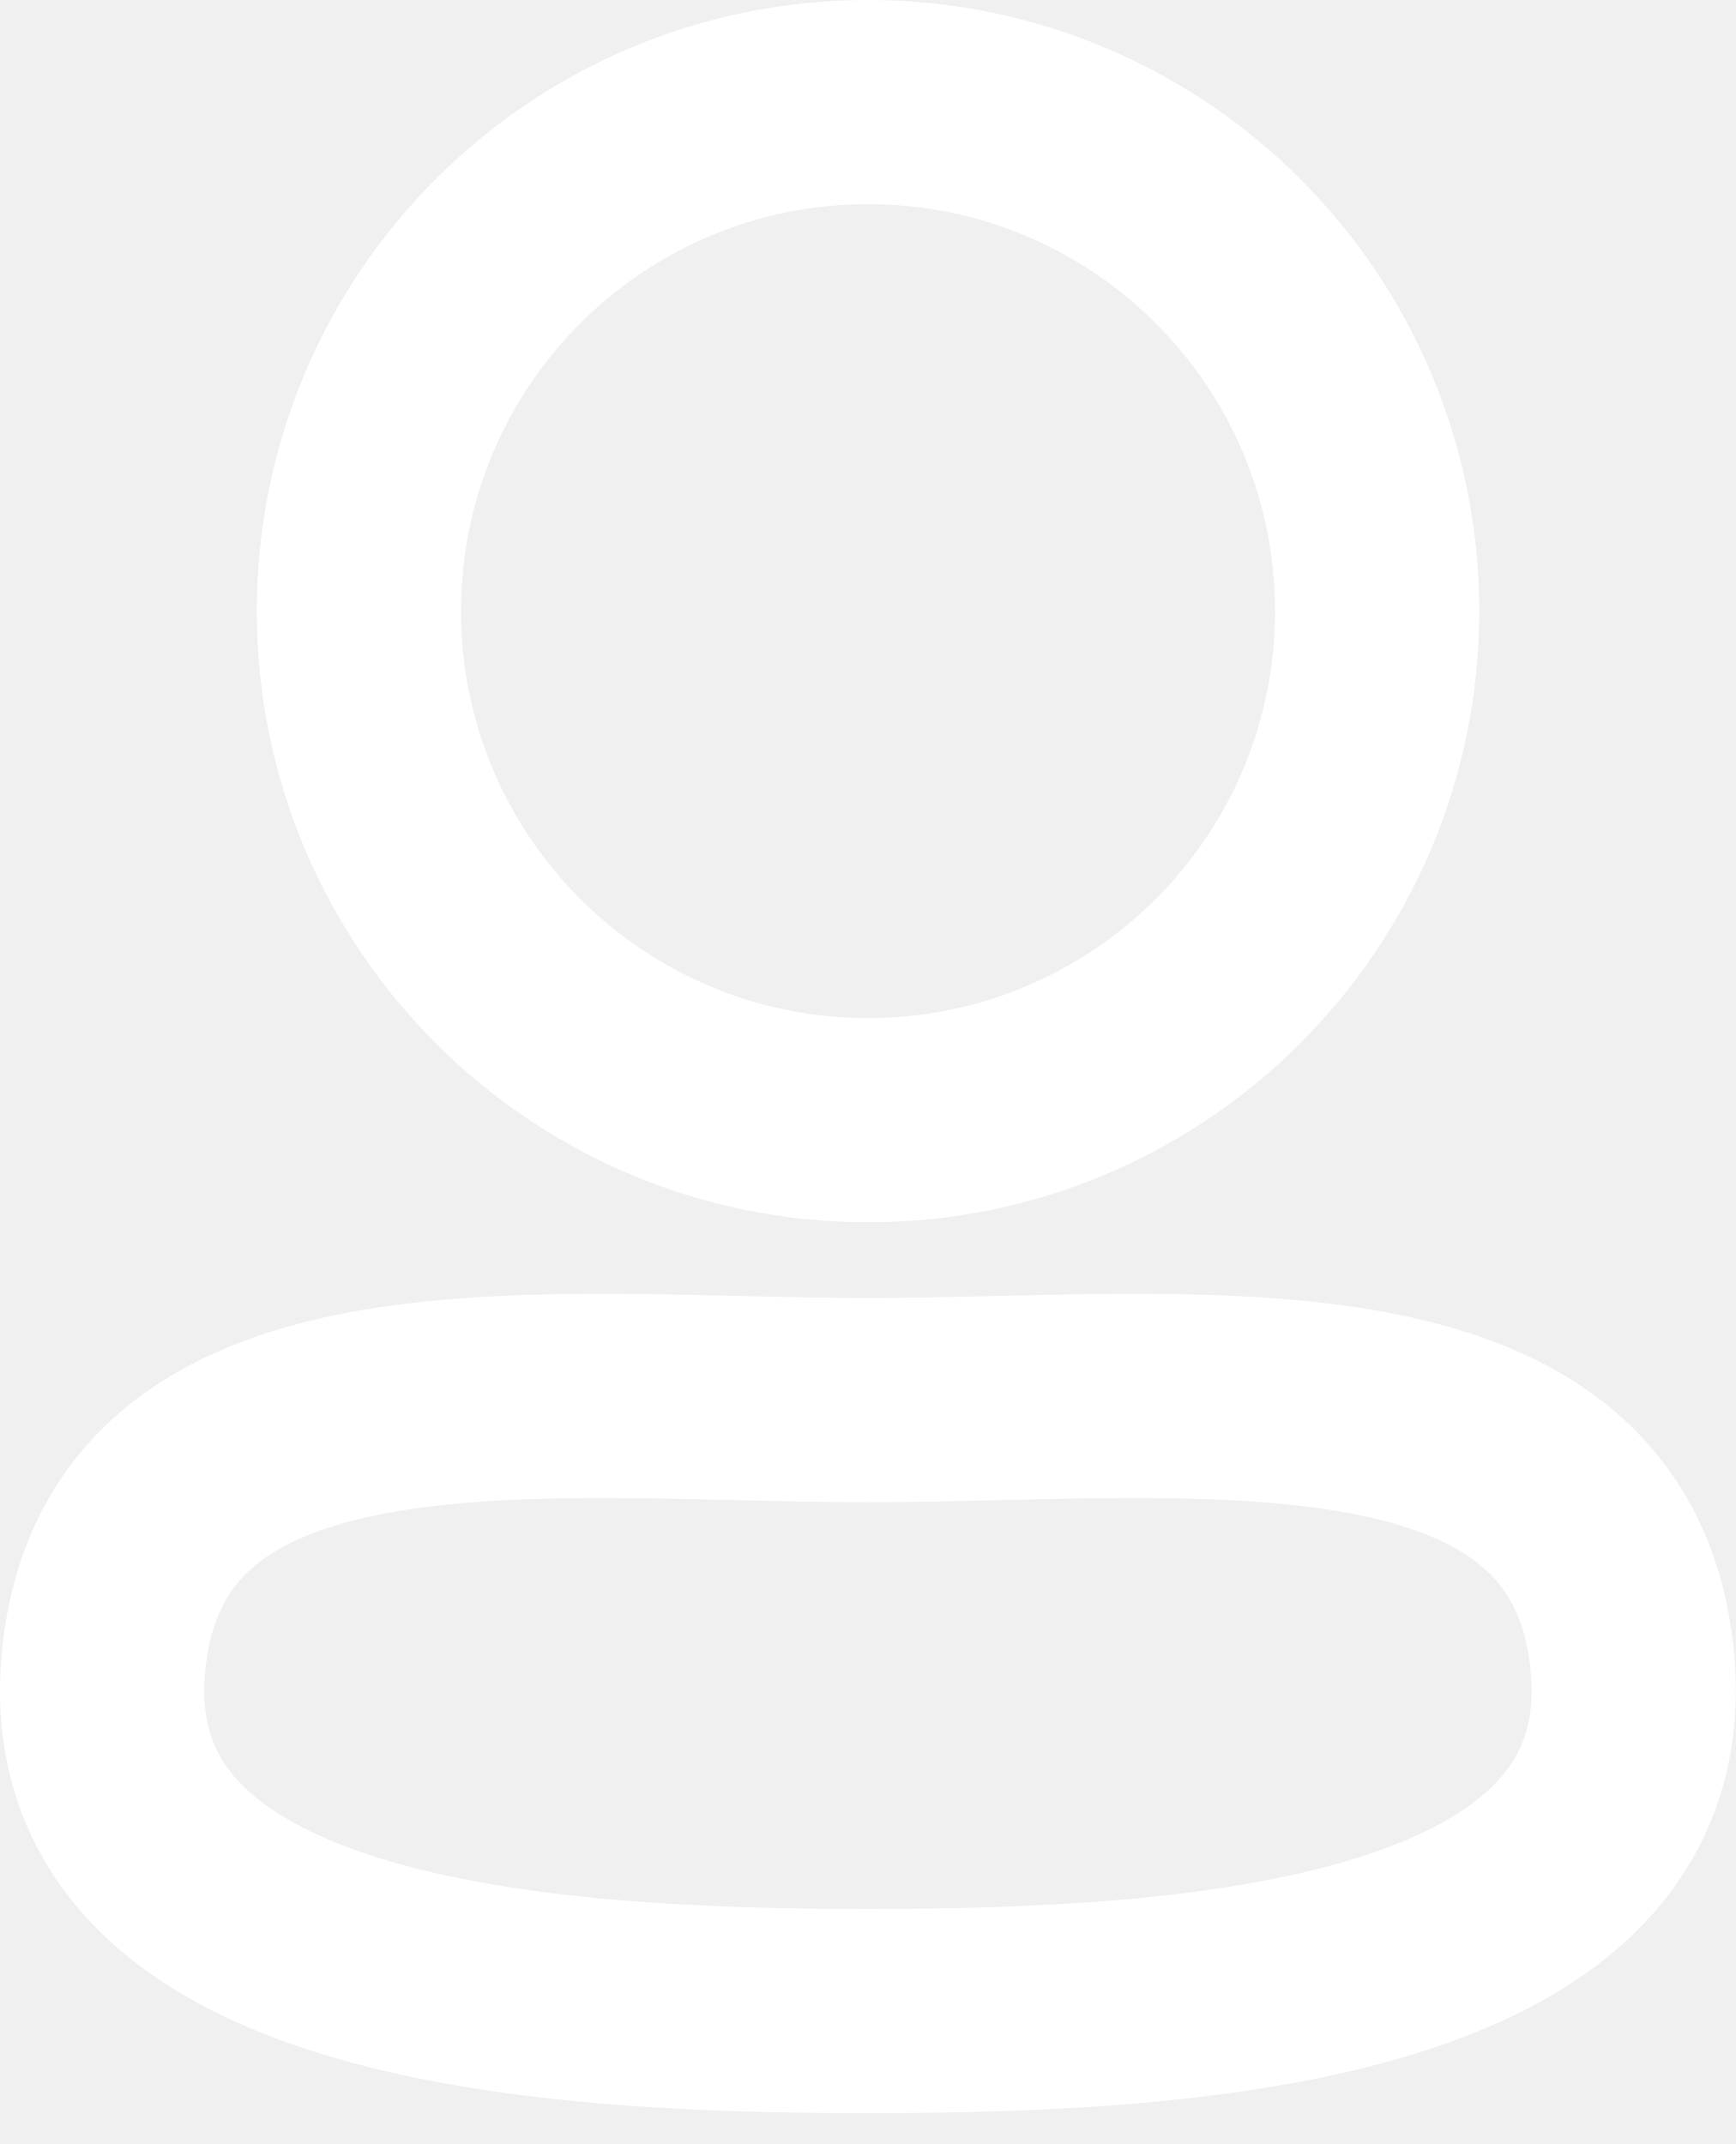
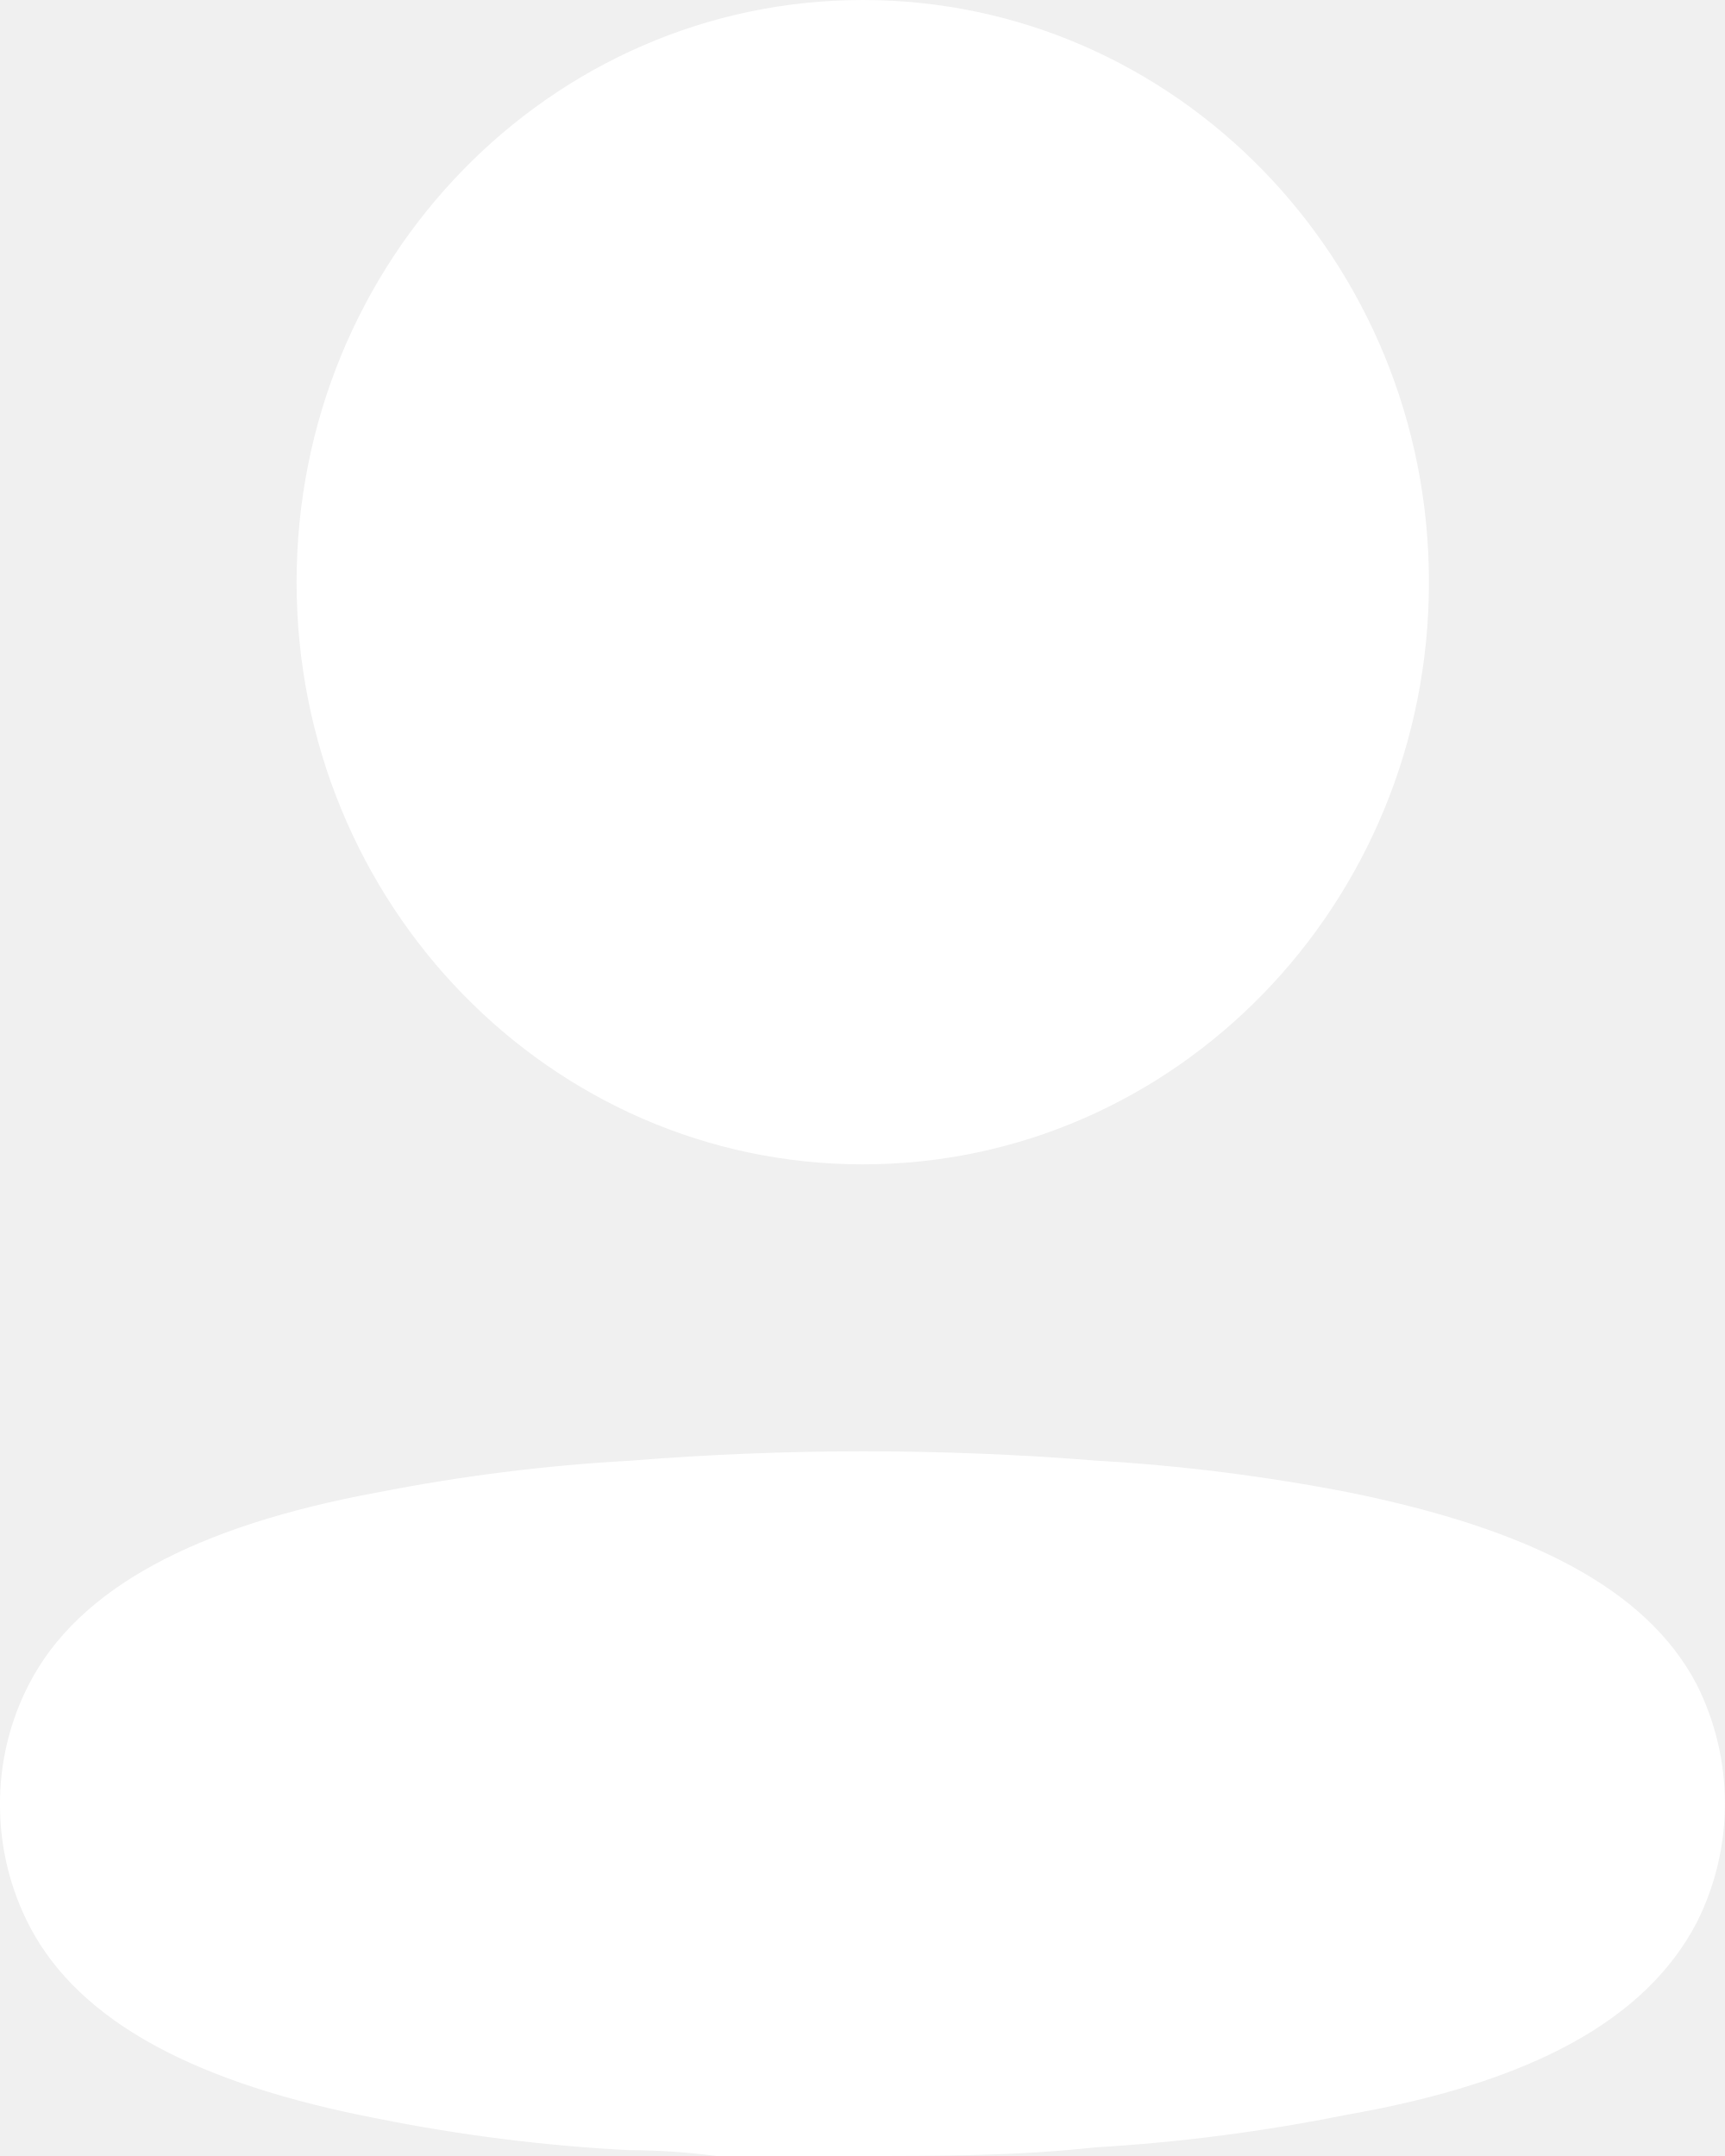
- <svg xmlns="http://www.w3.org/2000/svg" width="17" height="21" viewBox="0 0 17 21" fill="none">
-   <path d="M3.515 5.986C3.515 3.232 5.747 1 8.501 1C11.255 1 13.487 3.232 13.487 5.986C13.487 8.74 11.255 10.972 8.501 10.972C5.747 10.972 3.515 8.74 3.515 5.986Z" stroke="white" stroke-width="2" />
-   <path d="M1.021 16.207C1.374 13.149 5.421 13.714 8.5 13.714C11.578 13.714 15.626 13.149 15.979 16.207C16.348 19.409 11.723 19.698 8.5 19.698C5.277 19.698 0.651 19.409 1.021 16.207Z" stroke="white" stroke-width="2" />
+ <svg xmlns="http://www.w3.org/2000/svg" width="16" height="20" viewBox="0 0 16 20" fill="none">
+   <path d="M5.849 13.55C7.288 13.434 8.734 13.434 10.174 13.55C10.958 13.595 11.738 13.694 12.51 13.844C14.18 14.182 15.269 14.733 15.736 15.623C16.087 16.317 16.087 17.144 15.736 17.838C15.269 18.728 14.222 19.315 12.492 19.617C11.721 19.773 10.941 19.874 10.156 19.92C9.43 20 8.703 20 7.968 20H6.645C6.368 19.964 6.099 19.946 5.84 19.946C5.055 19.906 4.275 19.808 3.504 19.653C1.834 19.333 0.745 18.764 0.277 17.874C0.097 17.529 0.001 17.144 0 16.753C-0.004 16.359 0.089 15.971 0.269 15.623C0.727 14.733 1.817 14.155 3.504 13.844C4.278 13.692 5.062 13.593 5.849 13.55ZM8.003 0C10.903 0 13.254 2.418 13.254 5.4C13.254 8.383 10.903 10.801 8.003 10.801C5.103 10.801 2.751 8.383 2.751 5.4C2.751 2.418 5.103 0 8.003 0Z" fill="white" />
</svg>
